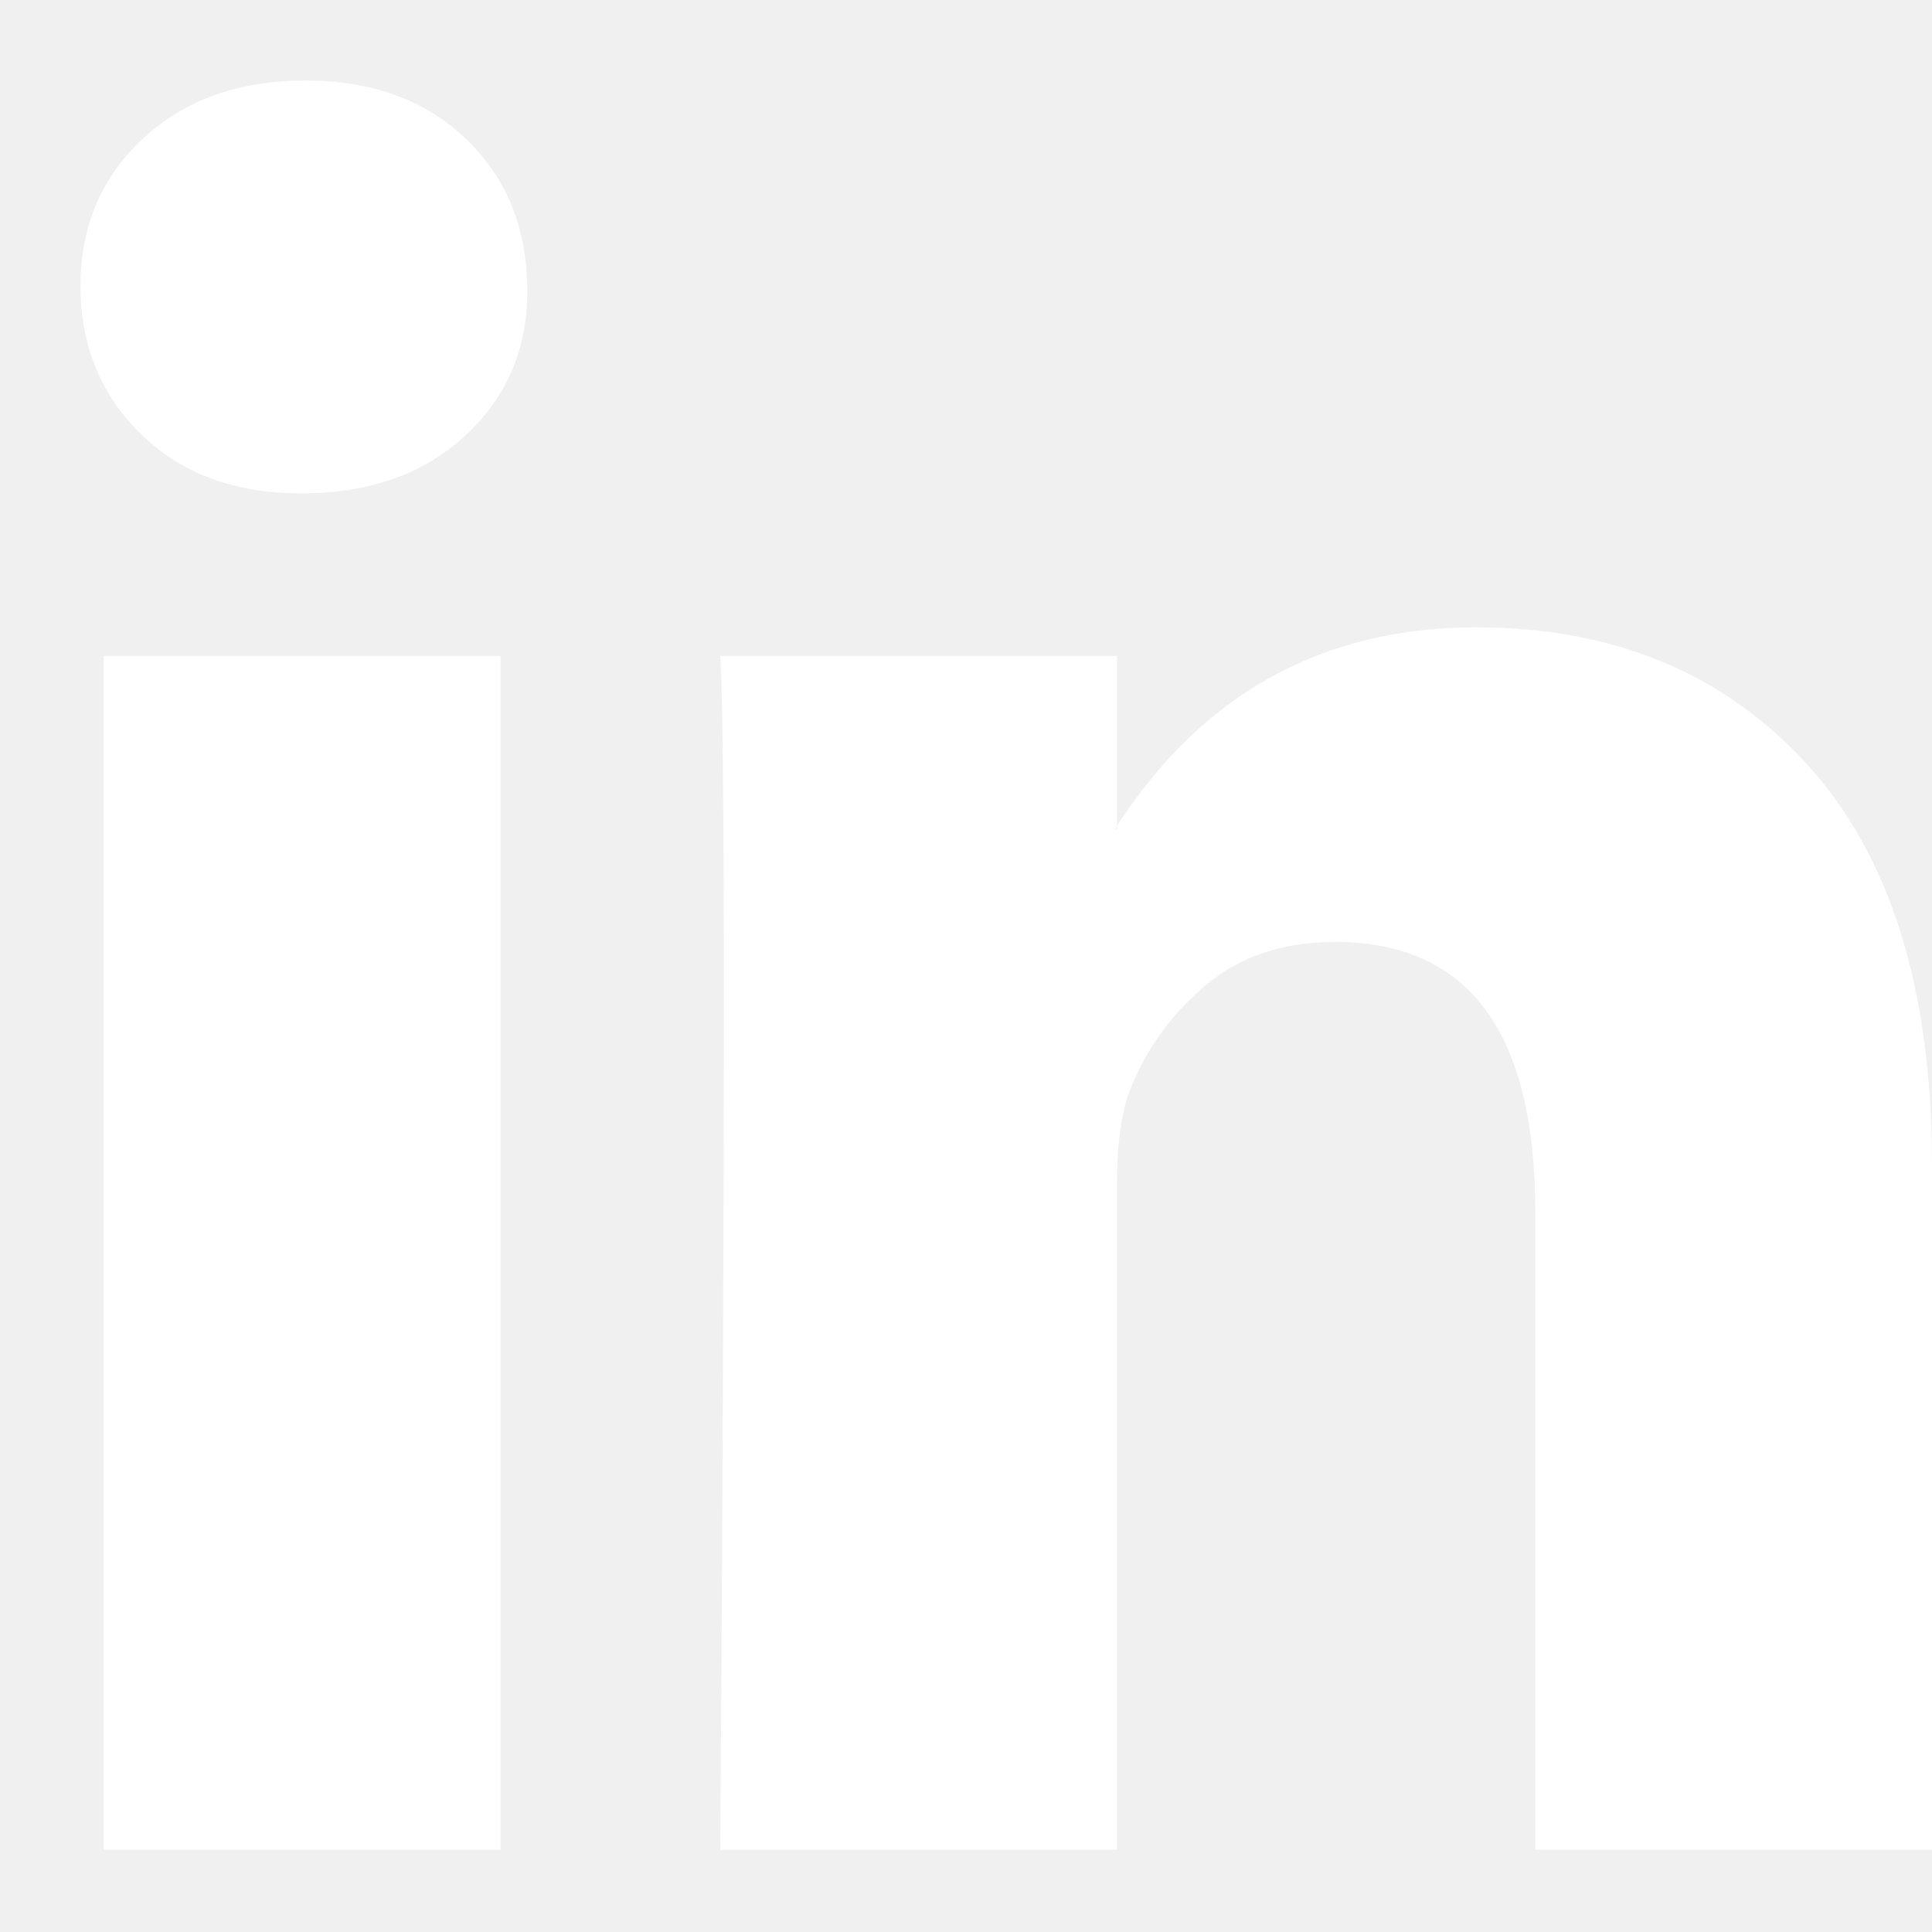
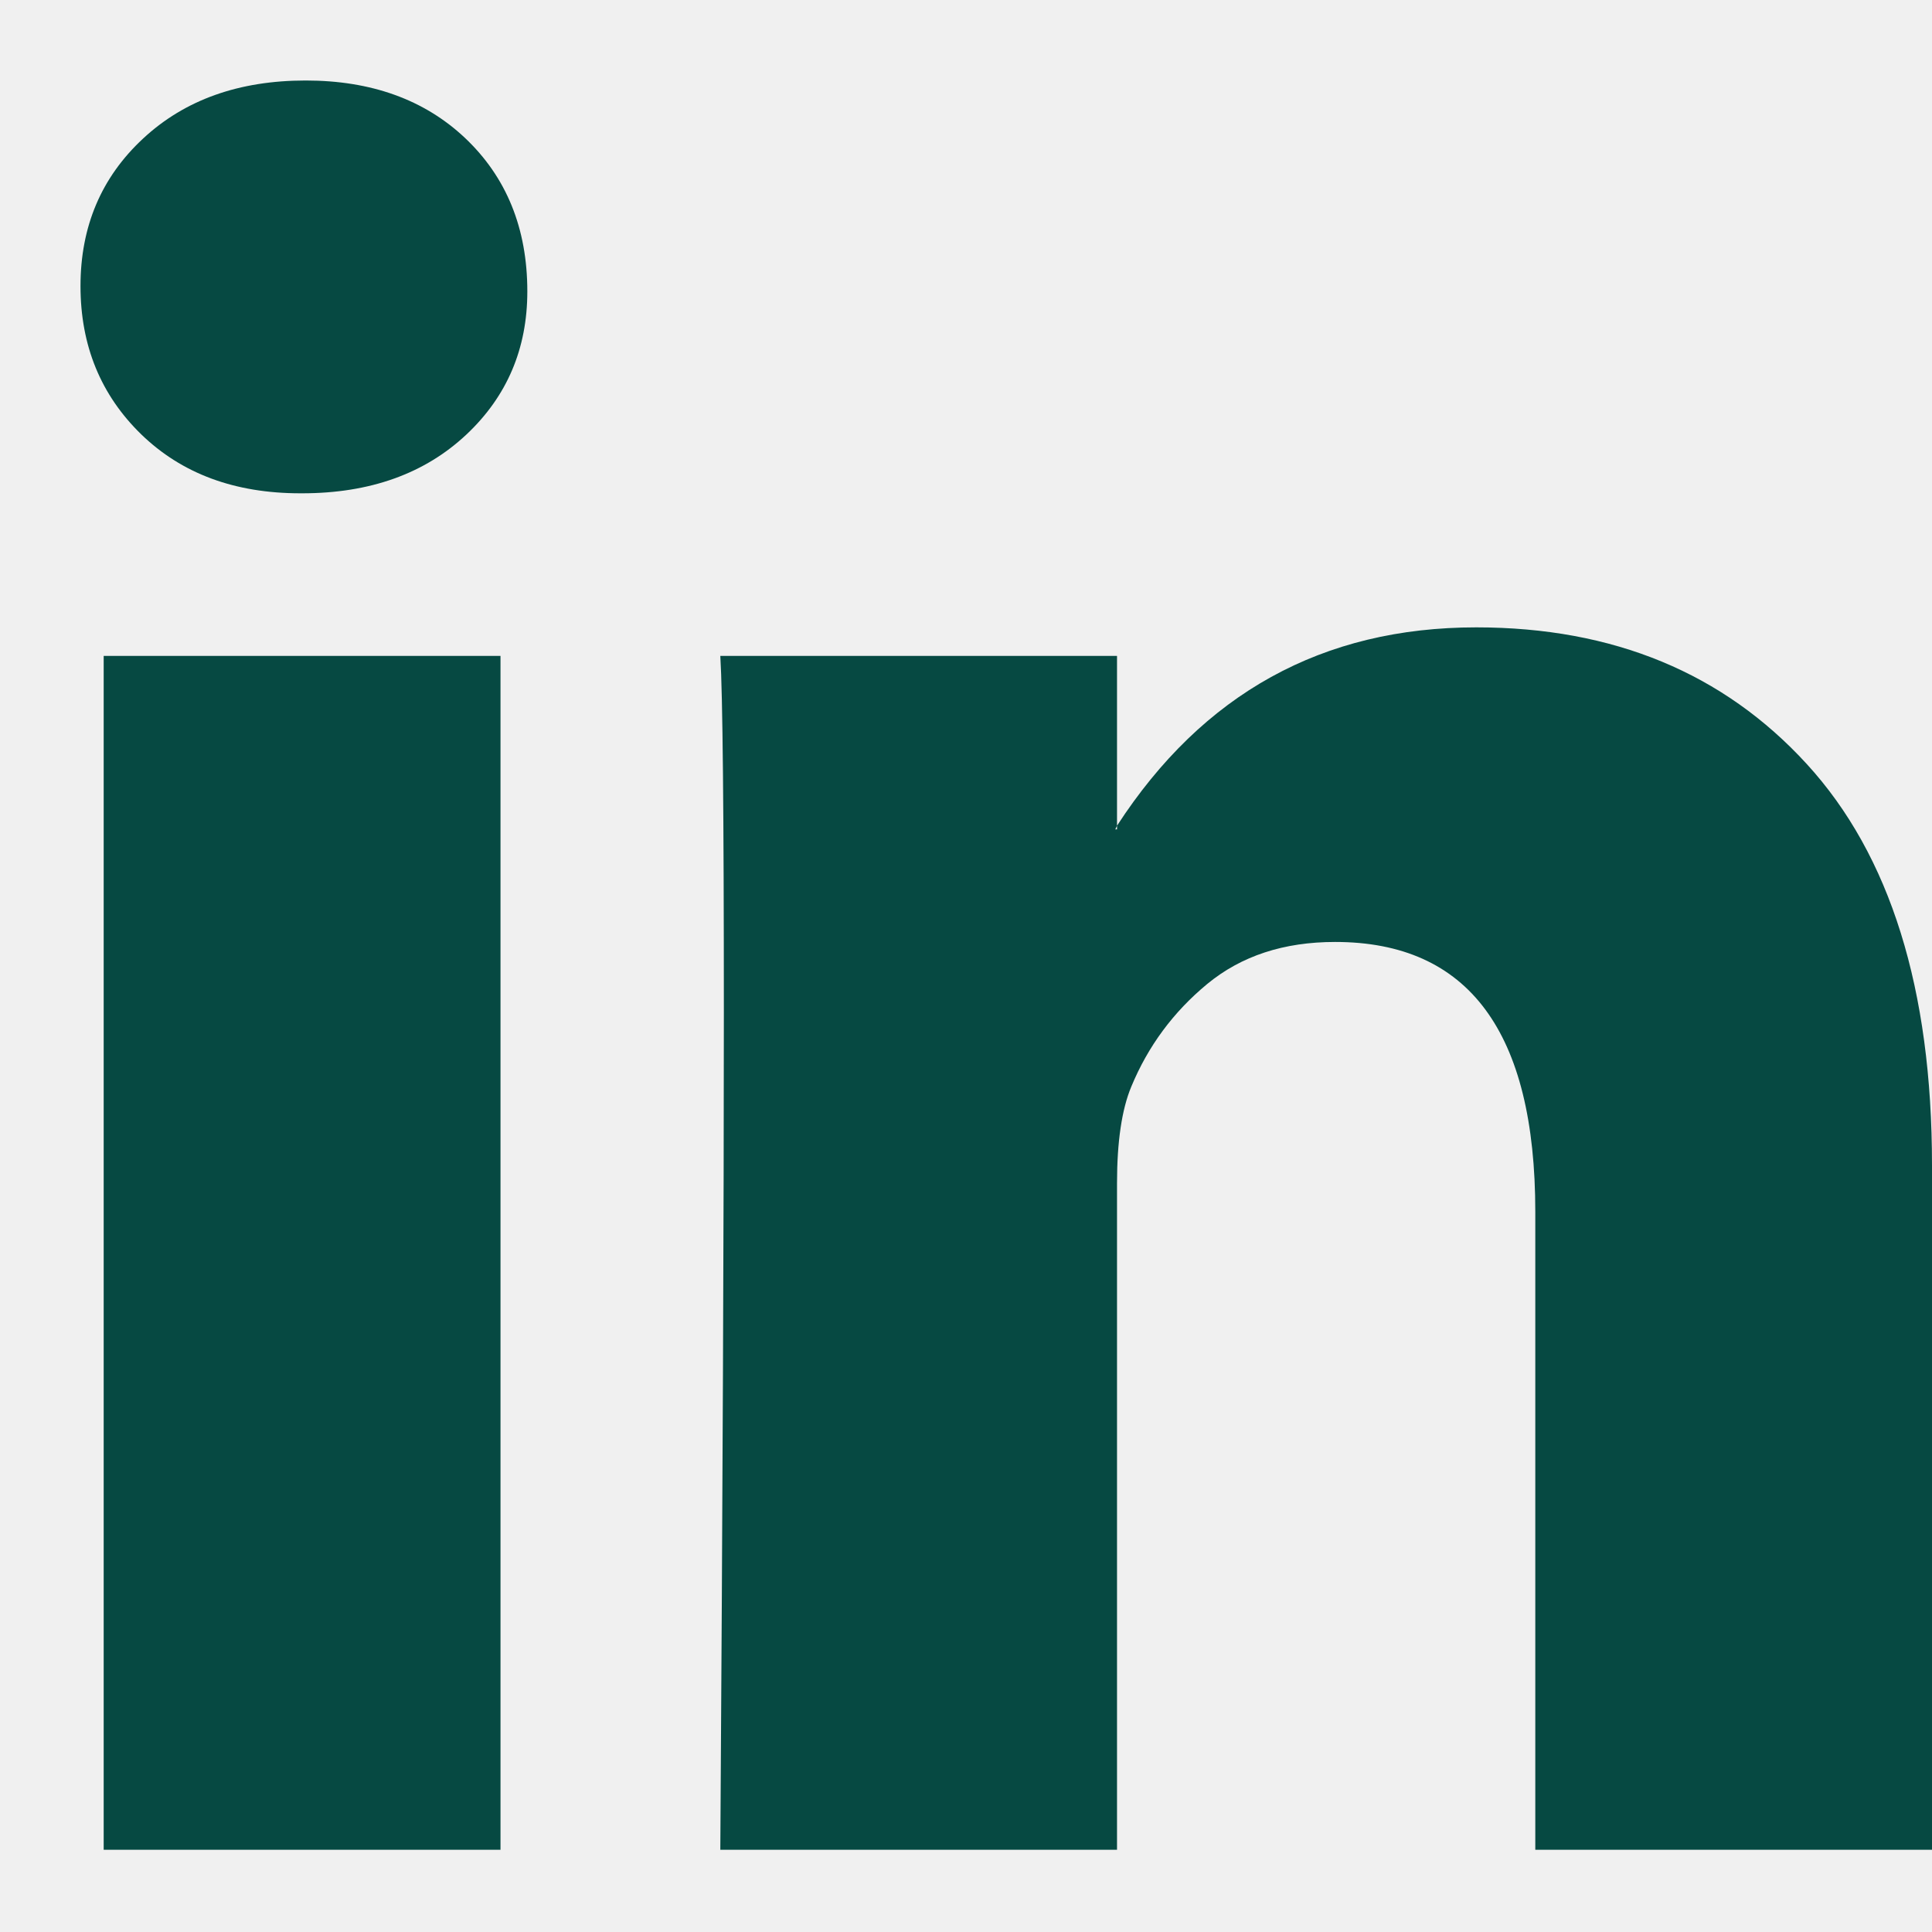
<svg xmlns="http://www.w3.org/2000/svg" width="18" height="18" viewBox="0 0 18 18" fill="none">
  <g clip-path="url(#clip0_1241_34469)">
-     <path d="M0.75 2.665C0.75 2.11 0.944 1.652 1.333 1.291C1.721 0.93 2.226 0.75 2.848 0.75C3.458 0.75 3.952 0.928 4.33 1.283C4.718 1.649 4.913 2.126 4.913 2.715C4.913 3.248 4.724 3.692 4.347 4.047C3.958 4.413 3.447 4.596 2.815 4.596H2.798C2.187 4.596 1.694 4.413 1.316 4.047C0.939 3.68 0.75 3.22 0.75 2.665ZM0.966 17.234V6.111H4.663V17.234H0.966ZM6.711 17.234H10.407V11.023C10.407 10.635 10.452 10.335 10.54 10.124C10.696 9.747 10.932 9.428 11.248 9.167C11.565 8.906 11.961 8.776 12.439 8.776C13.682 8.776 14.304 9.614 14.304 11.29V17.234H18V10.857C18 9.214 17.611 7.968 16.834 7.119C16.057 6.27 15.031 5.845 13.754 5.845C12.322 5.845 11.207 6.461 10.407 7.693V7.727H10.391L10.407 7.693V6.111H6.711C6.733 6.467 6.744 7.571 6.744 9.425C6.744 11.279 6.733 13.882 6.711 17.234Z" fill="white" />
+     <path d="M0.75 2.665C0.75 2.11 0.944 1.652 1.333 1.291C1.721 0.93 2.226 0.75 2.848 0.75C3.458 0.75 3.952 0.928 4.33 1.283C4.718 1.649 4.913 2.126 4.913 2.715C4.913 3.248 4.724 3.692 4.347 4.047C3.958 4.413 3.447 4.596 2.815 4.596H2.798C2.187 4.596 1.694 4.413 1.316 4.047C0.939 3.68 0.75 3.22 0.75 2.665ZM0.966 17.234V6.111H4.663V17.234H0.966ZM6.711 17.234H10.407V11.023C10.407 10.635 10.452 10.335 10.54 10.124C10.696 9.747 10.932 9.428 11.248 9.167C11.565 8.906 11.961 8.776 12.439 8.776C13.682 8.776 14.304 9.614 14.304 11.29V17.234H18V10.857C18 9.214 17.611 7.968 16.834 7.119C16.057 6.27 15.031 5.845 13.754 5.845C12.322 5.845 11.207 6.461 10.407 7.693V7.727H10.391L10.407 7.693V6.111H6.711C6.733 6.467 6.744 7.571 6.744 9.425C6.744 11.279 6.733 13.882 6.711 17.234Z" fill="#064942" />
  </g>
  <defs>
    <clipPath id="clip0_1241_34469">
      <rect width="17.25" height="16.484" fill="white" transform="translate(0.75 0.75)" />
    </clipPath>
  </defs>
</svg>
